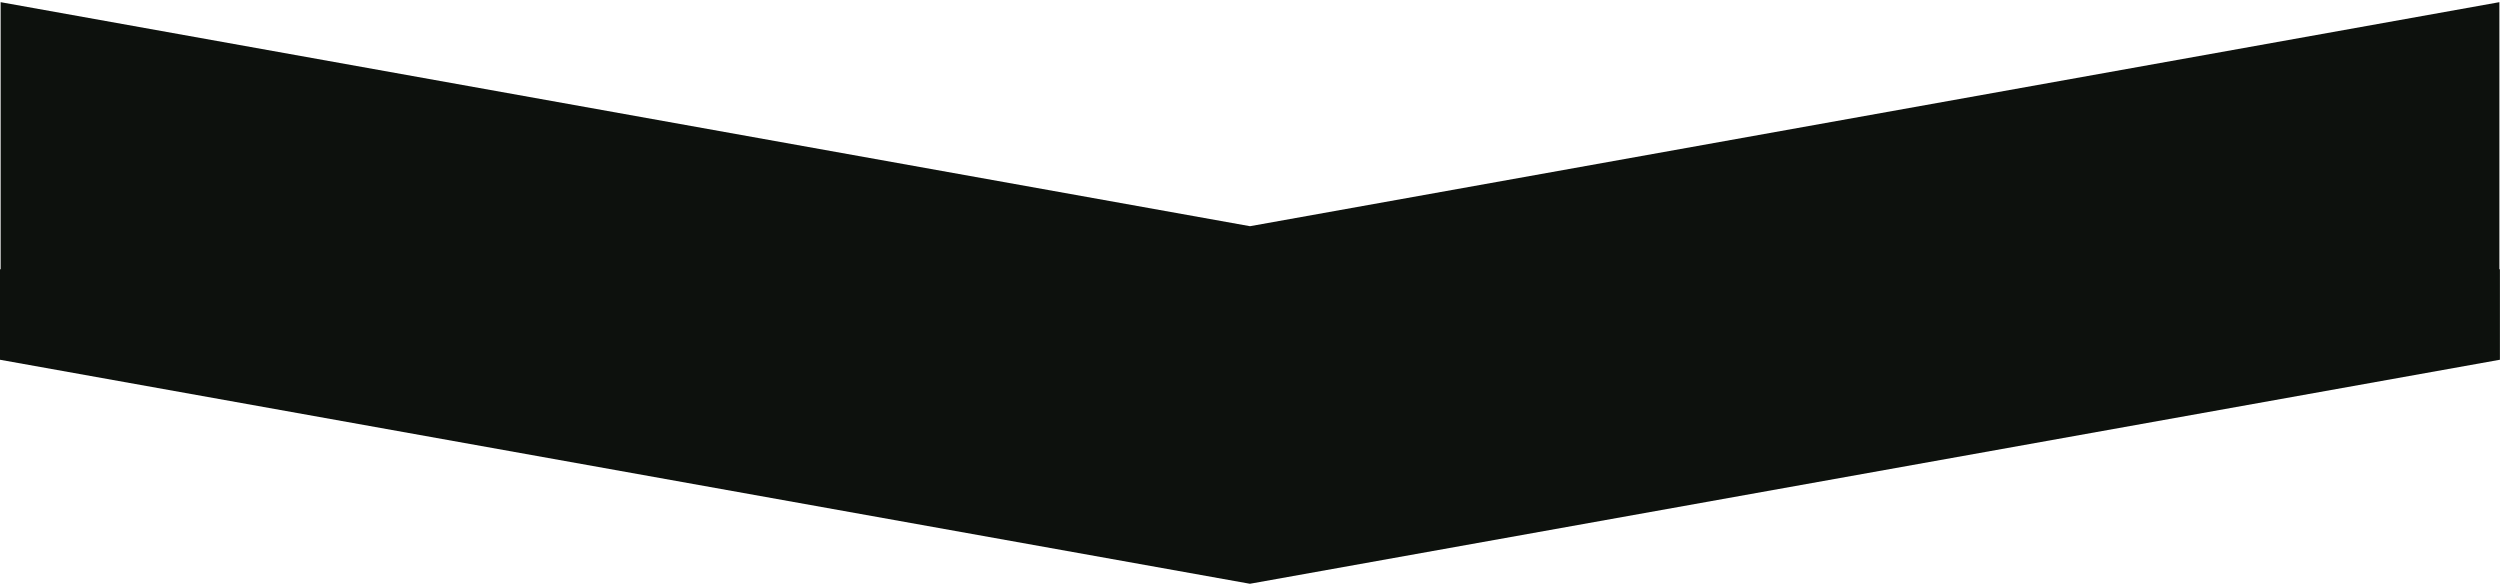
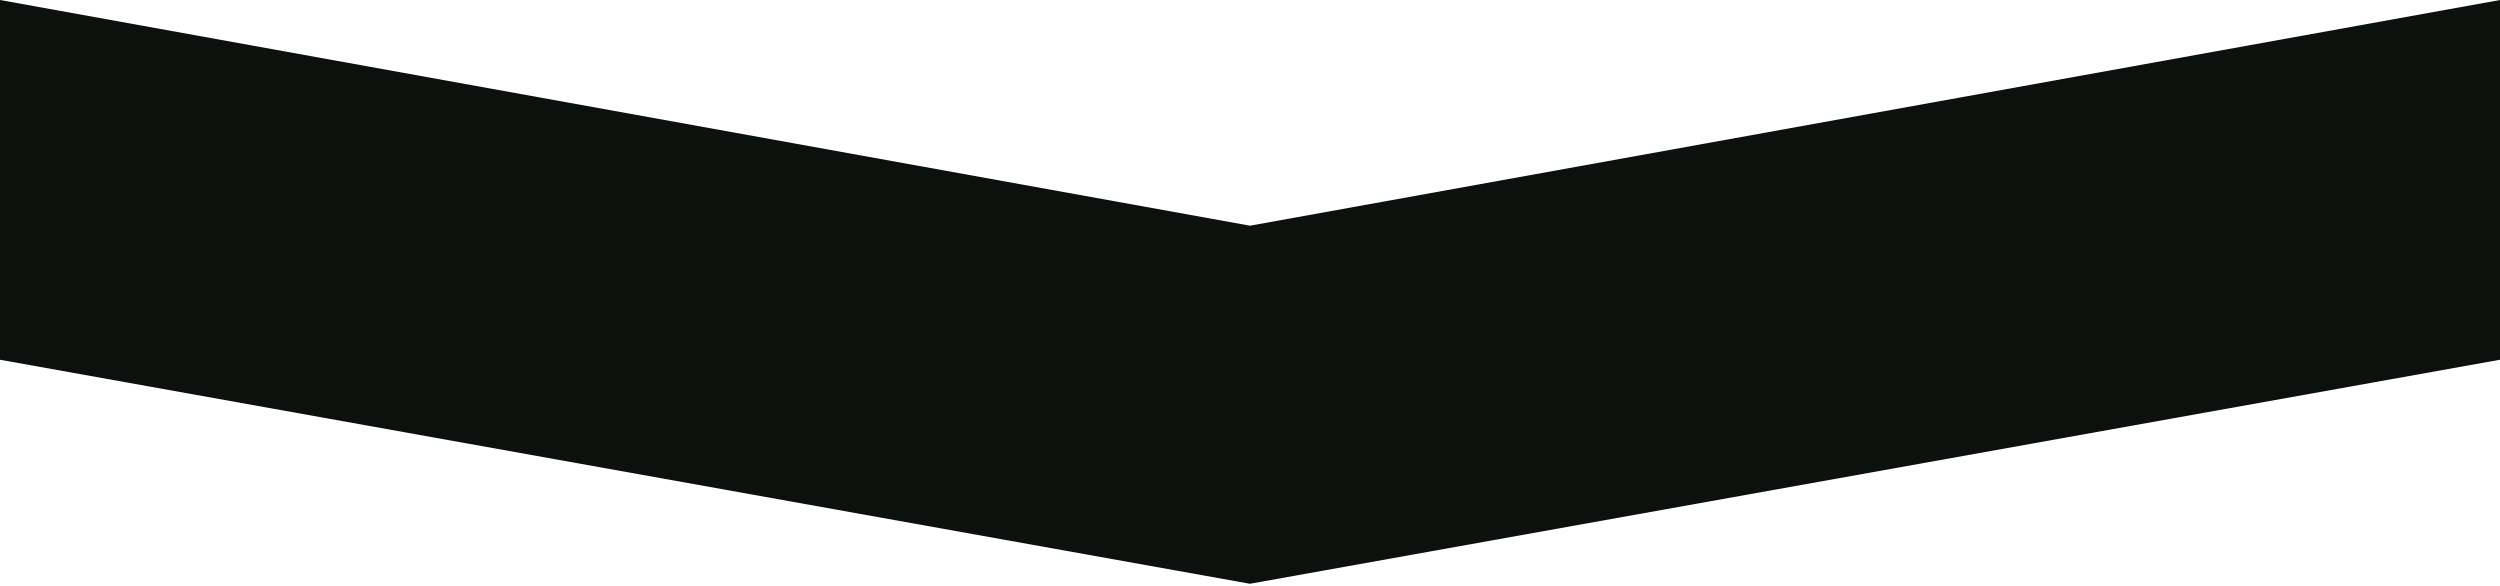
<svg xmlns="http://www.w3.org/2000/svg" version="1.1" id="Layer_1" x="0px" y="0px" width="288px" height="67.5px" viewBox="0 0 288 67.5" enable-background="new 0 0 288 67.5" xml:space="preserve">
-   <polygon fill="#0D110D" points="287.928,31.021 287.928,0.25 144,26.058 0.073,0.25 0.073,31.021 -0.01,31.021 -0.01,41.442   143.989,67.25 287.99,41.442 287.99,31.021 " />
+   <polygon fill="#0D110D" points="288,0 144,26 0,0 0,41.443 143.989,67.25 288,41.441 288,41.412 " />
</svg>
